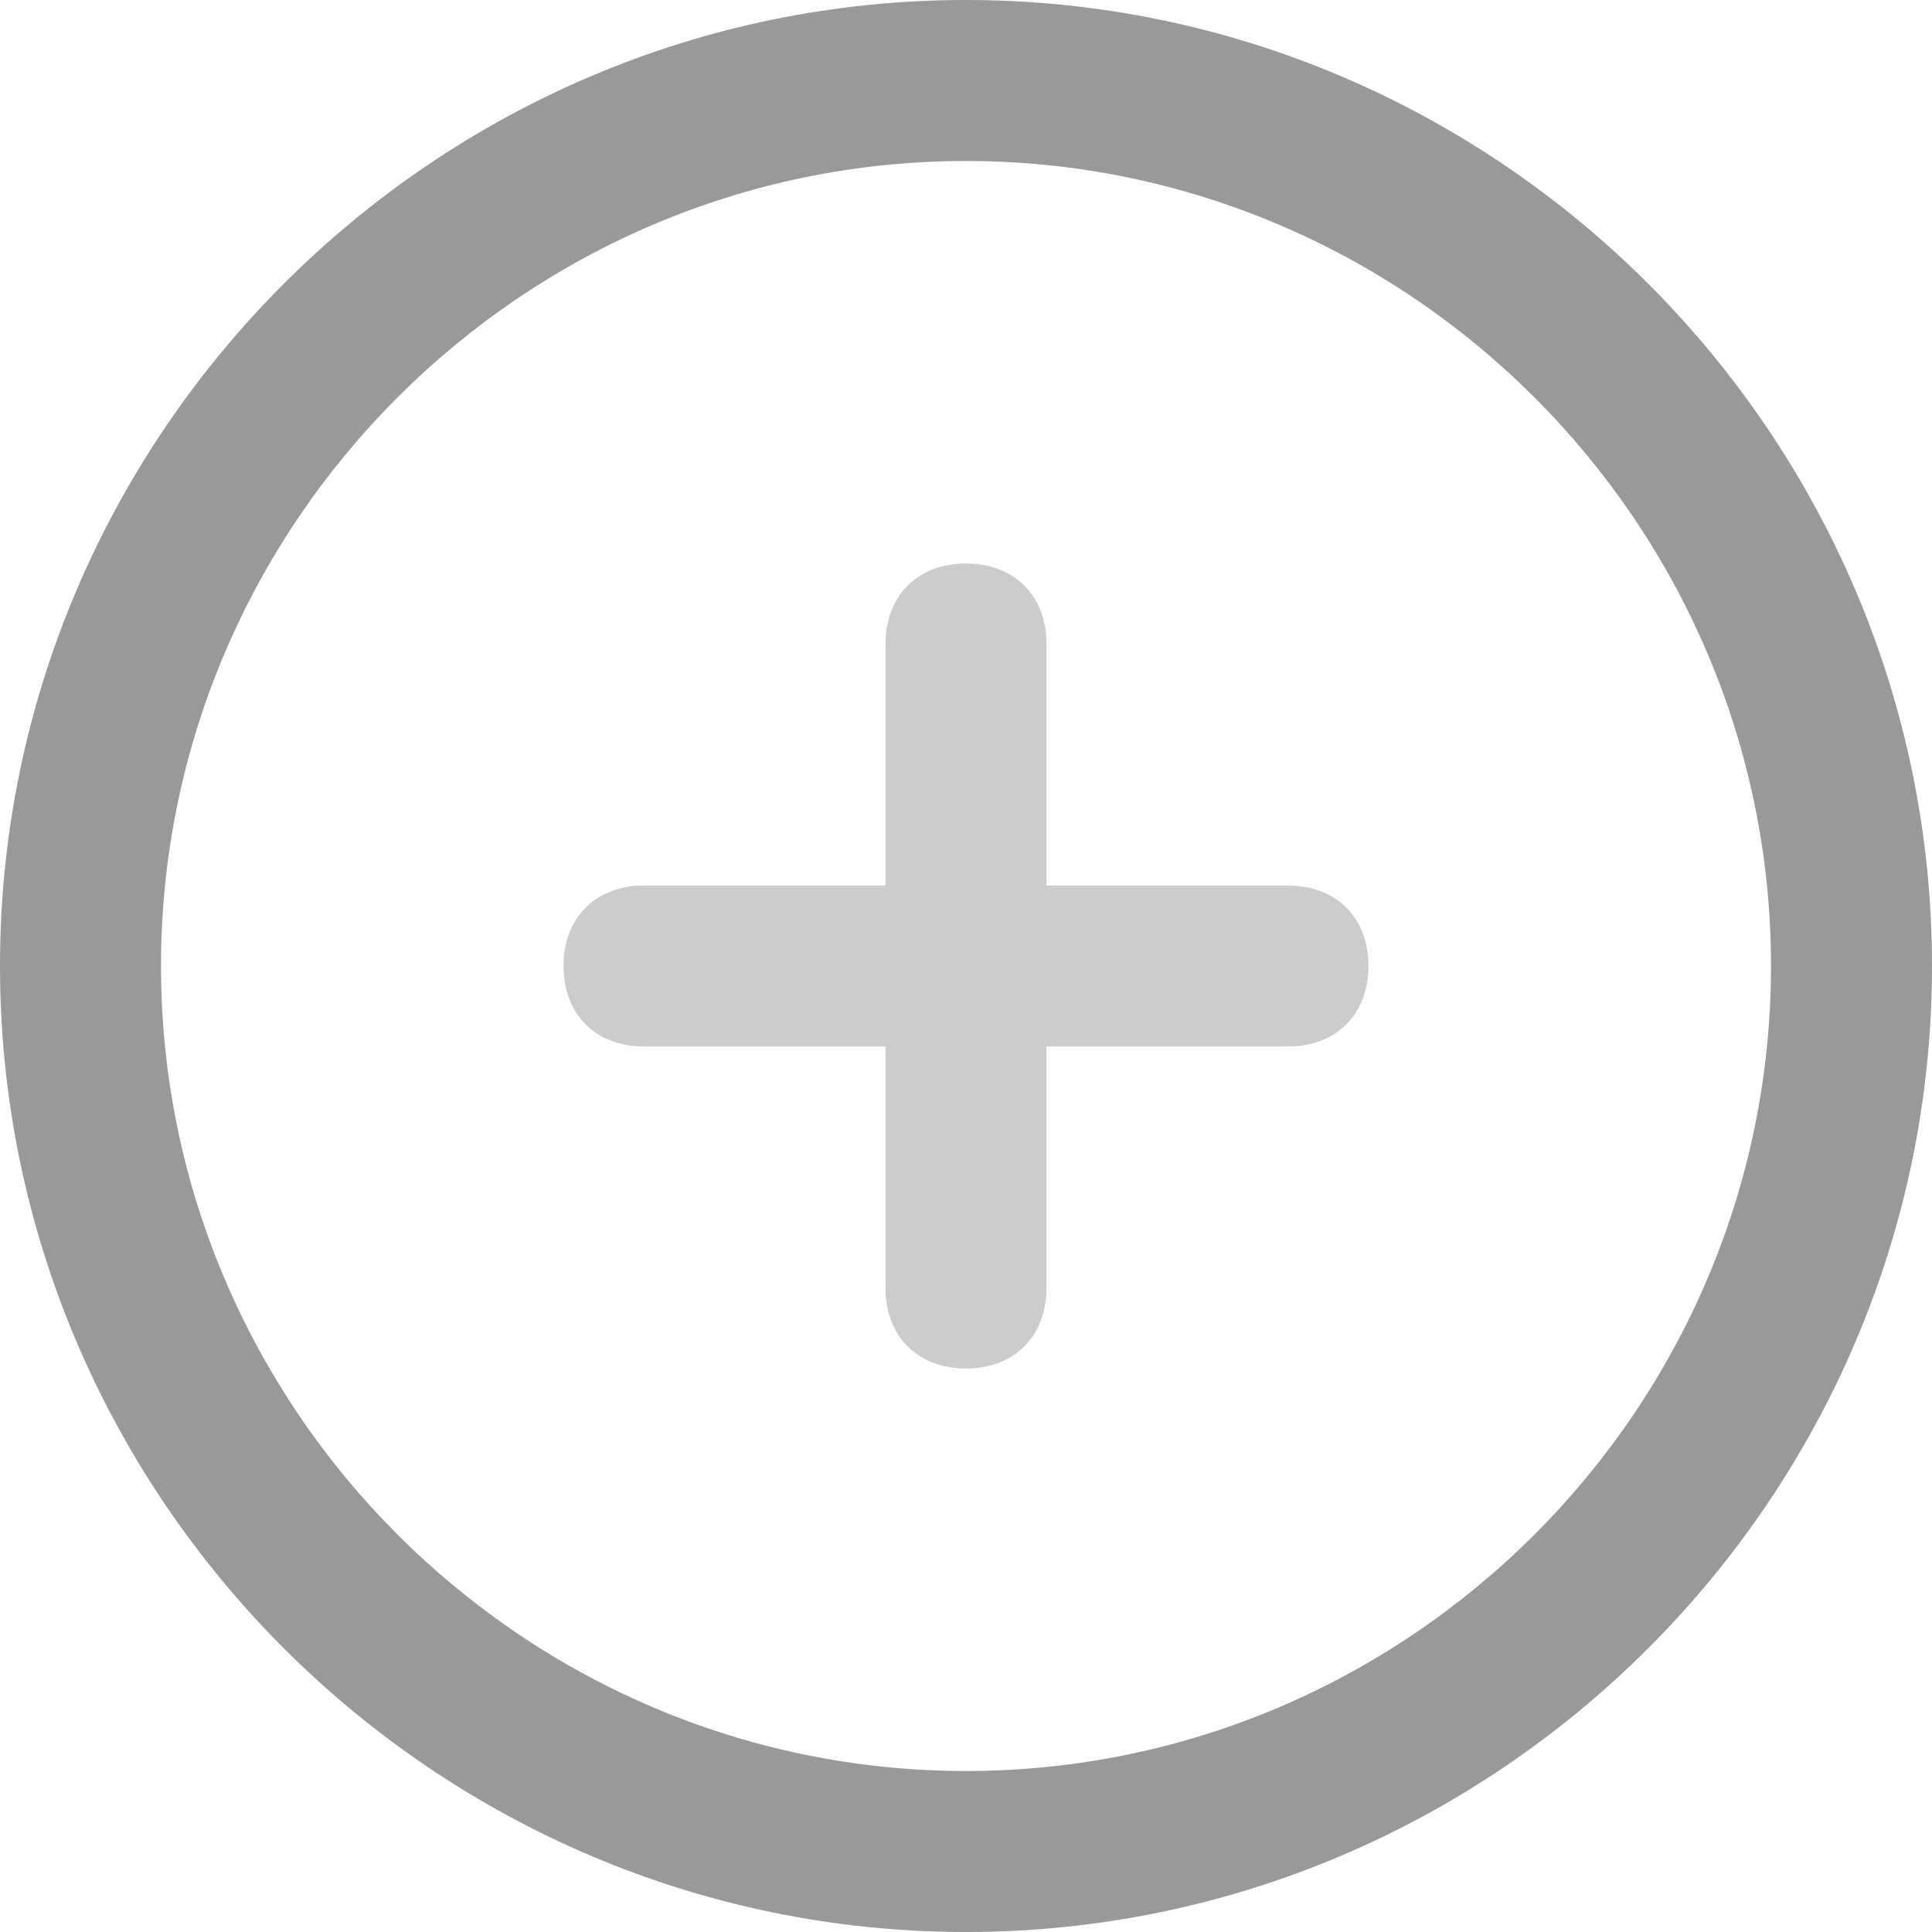
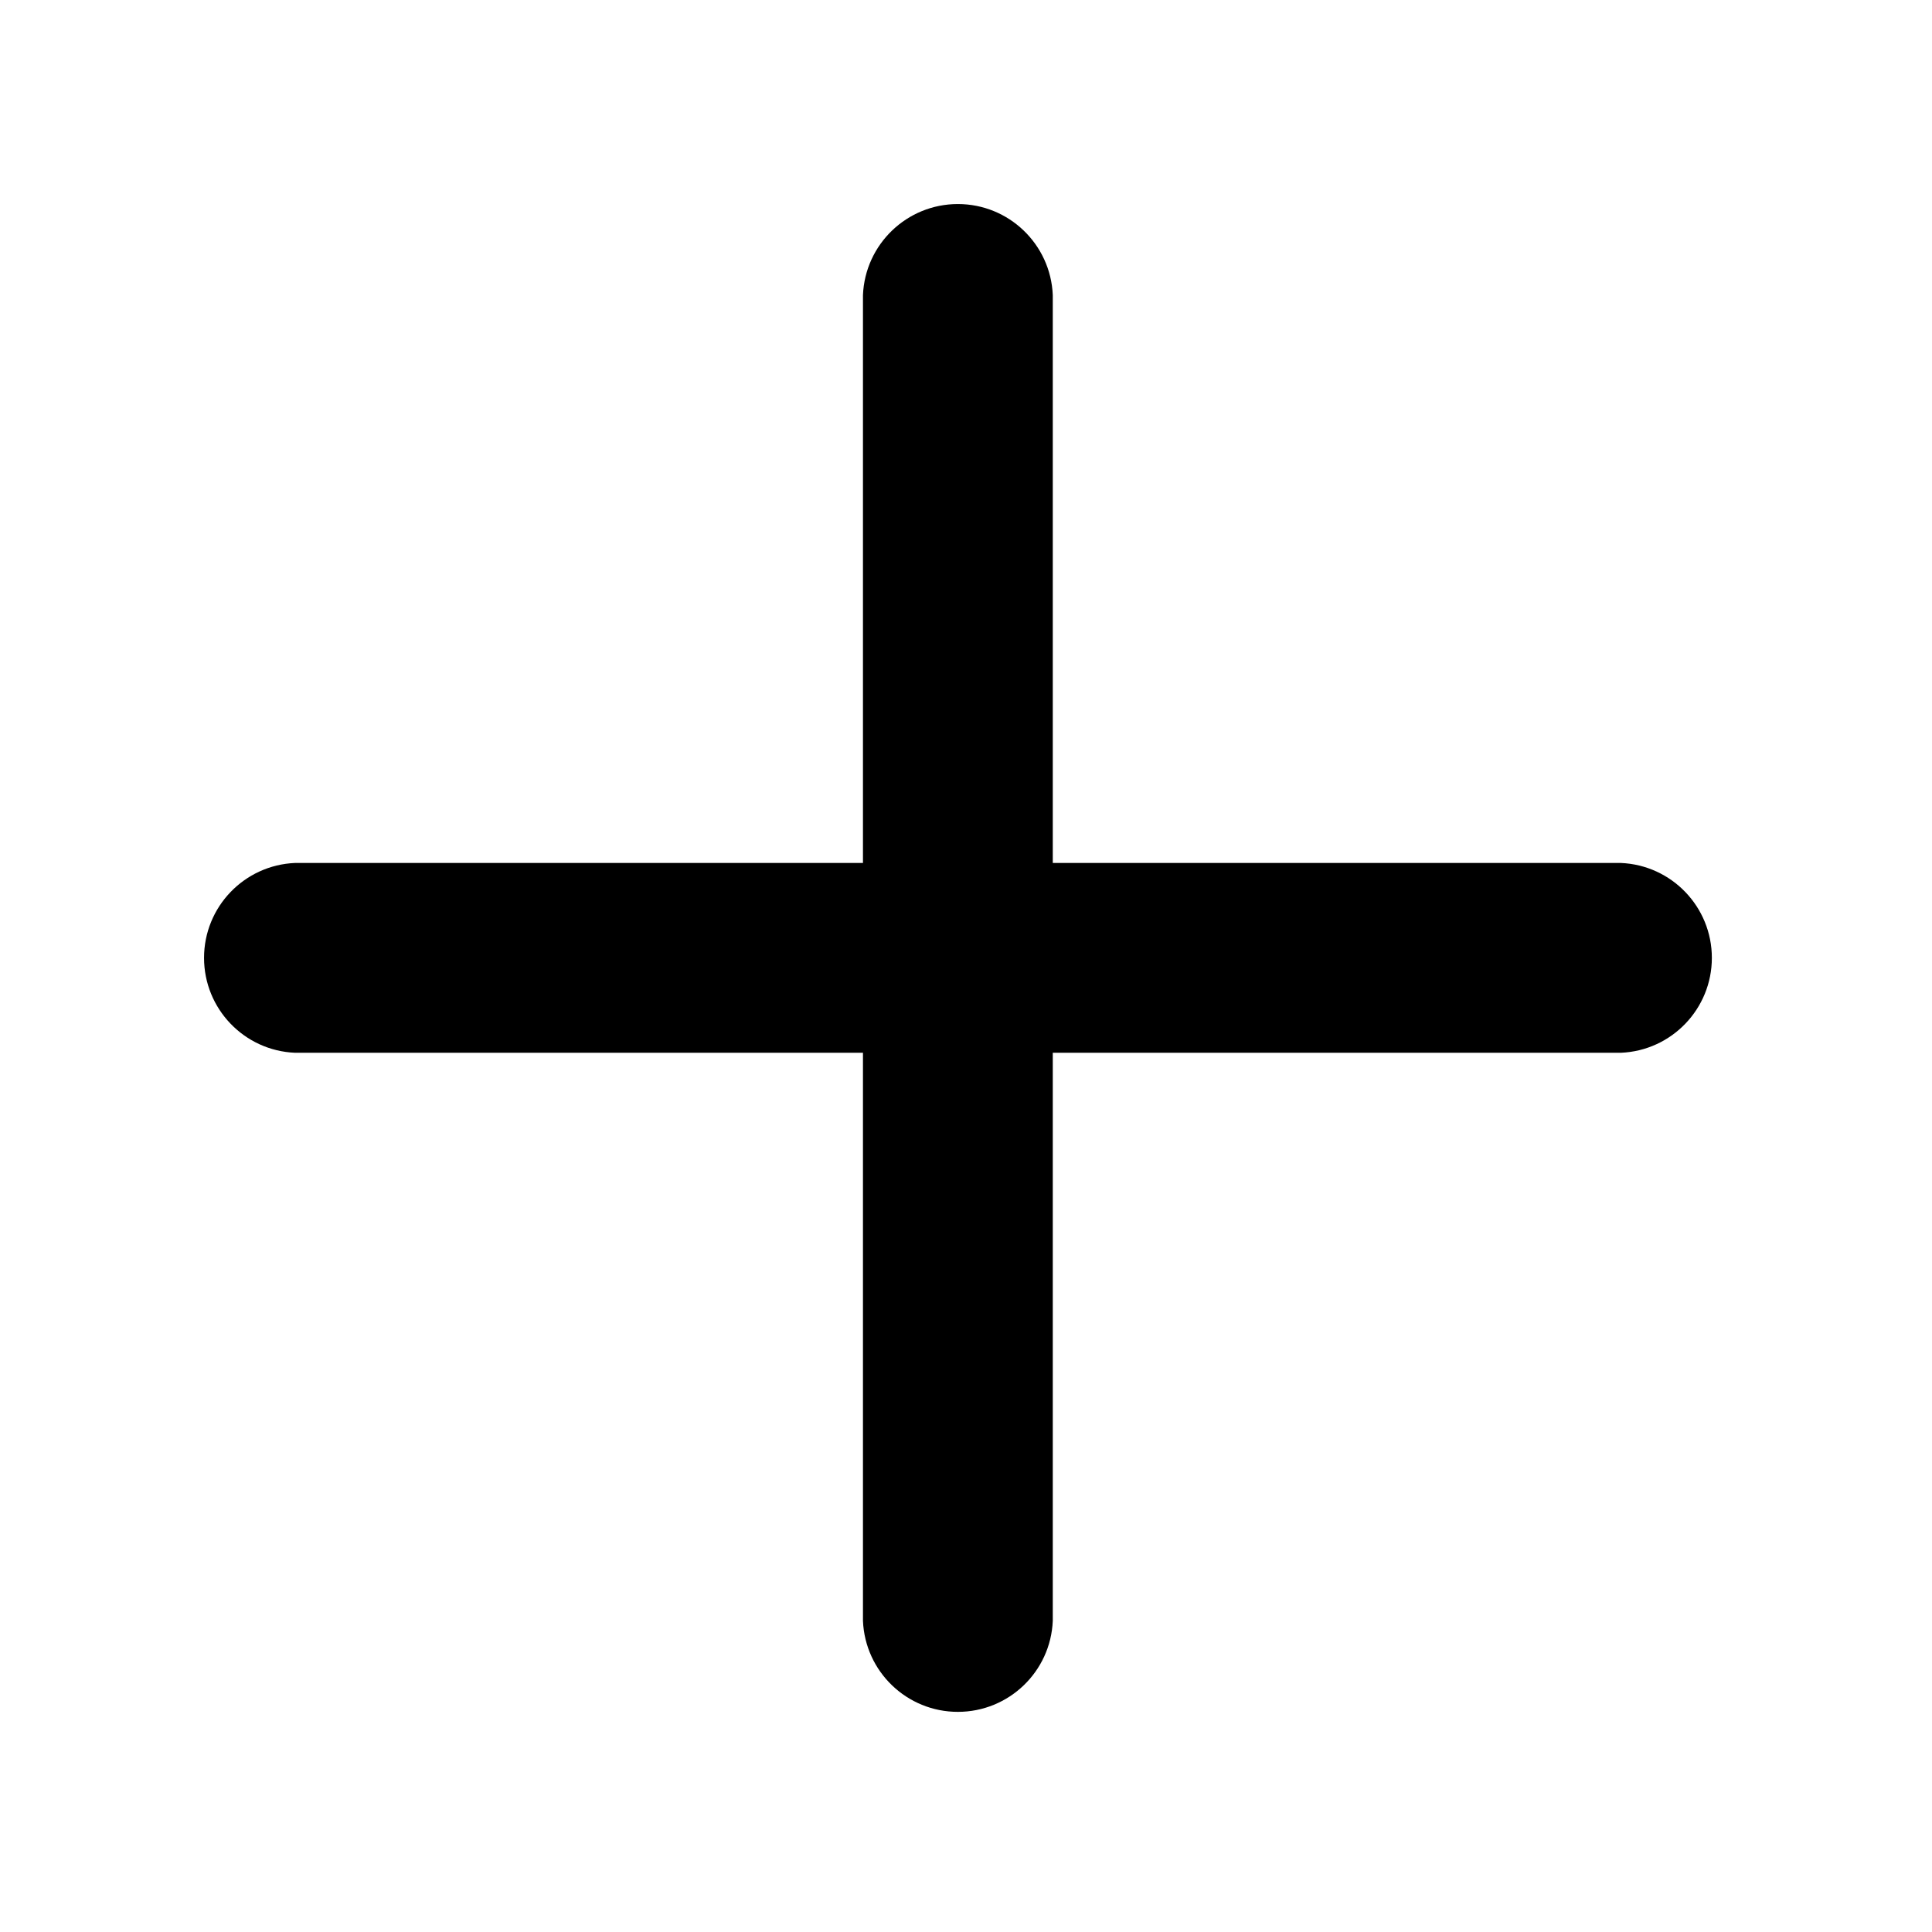
- <svg xmlns="http://www.w3.org/2000/svg" t="1581072841558" class="icon" viewBox="0 0 1024 1024" version="1.1" p-id="5544" width="200" height="200">
+ <svg xmlns="http://www.w3.org/2000/svg" t="1581251388252" class="icon" viewBox="0 0 1024 1024" version="1.1" p-id="22808" width="200" height="200">
  <defs>
    <style type="text/css" />
  </defs>
-   <path d="M469.333 469.333V341.333c0-25.6 17.067-42.667 42.667-42.667s42.667 17.067 42.667 42.667v128h128c25.6 0 42.667 17.067 42.667 42.667s-17.067 42.667-42.667 42.667h-128v128c0 25.6-17.067 42.667-42.667 42.667s-42.667-17.067-42.667-42.667v-128H341.333c-25.6 0-42.667-17.067-42.667-42.667s17.067-42.667 42.667-42.667h128z" fill="#CCCCCC" p-id="5545" />
-   <path d="M512 1024C230.4 1024 0 793.6 0 512S230.4 0 512 0s512 230.4 512 512-230.4 512-512 512z m0-938.667C277.333 85.333 85.333 277.333 85.333 512s192 426.667 426.667 426.667 426.667-192 426.667-426.667S746.667 85.333 512 85.333z" fill="#999999" p-id="5546" />
+   <path d="M557.995 457.387h301.056a50.347 50.347 0 0 1 0 100.608H557.995v301.056a50.347 50.347 0 0 1-100.608 0V557.995H156.416a50.347 50.347 0 0 1 0-100.608H457.387V156.416a50.347 50.347 0 0 1 100.608 0V457.387z" p-id="22809" />
</svg>
